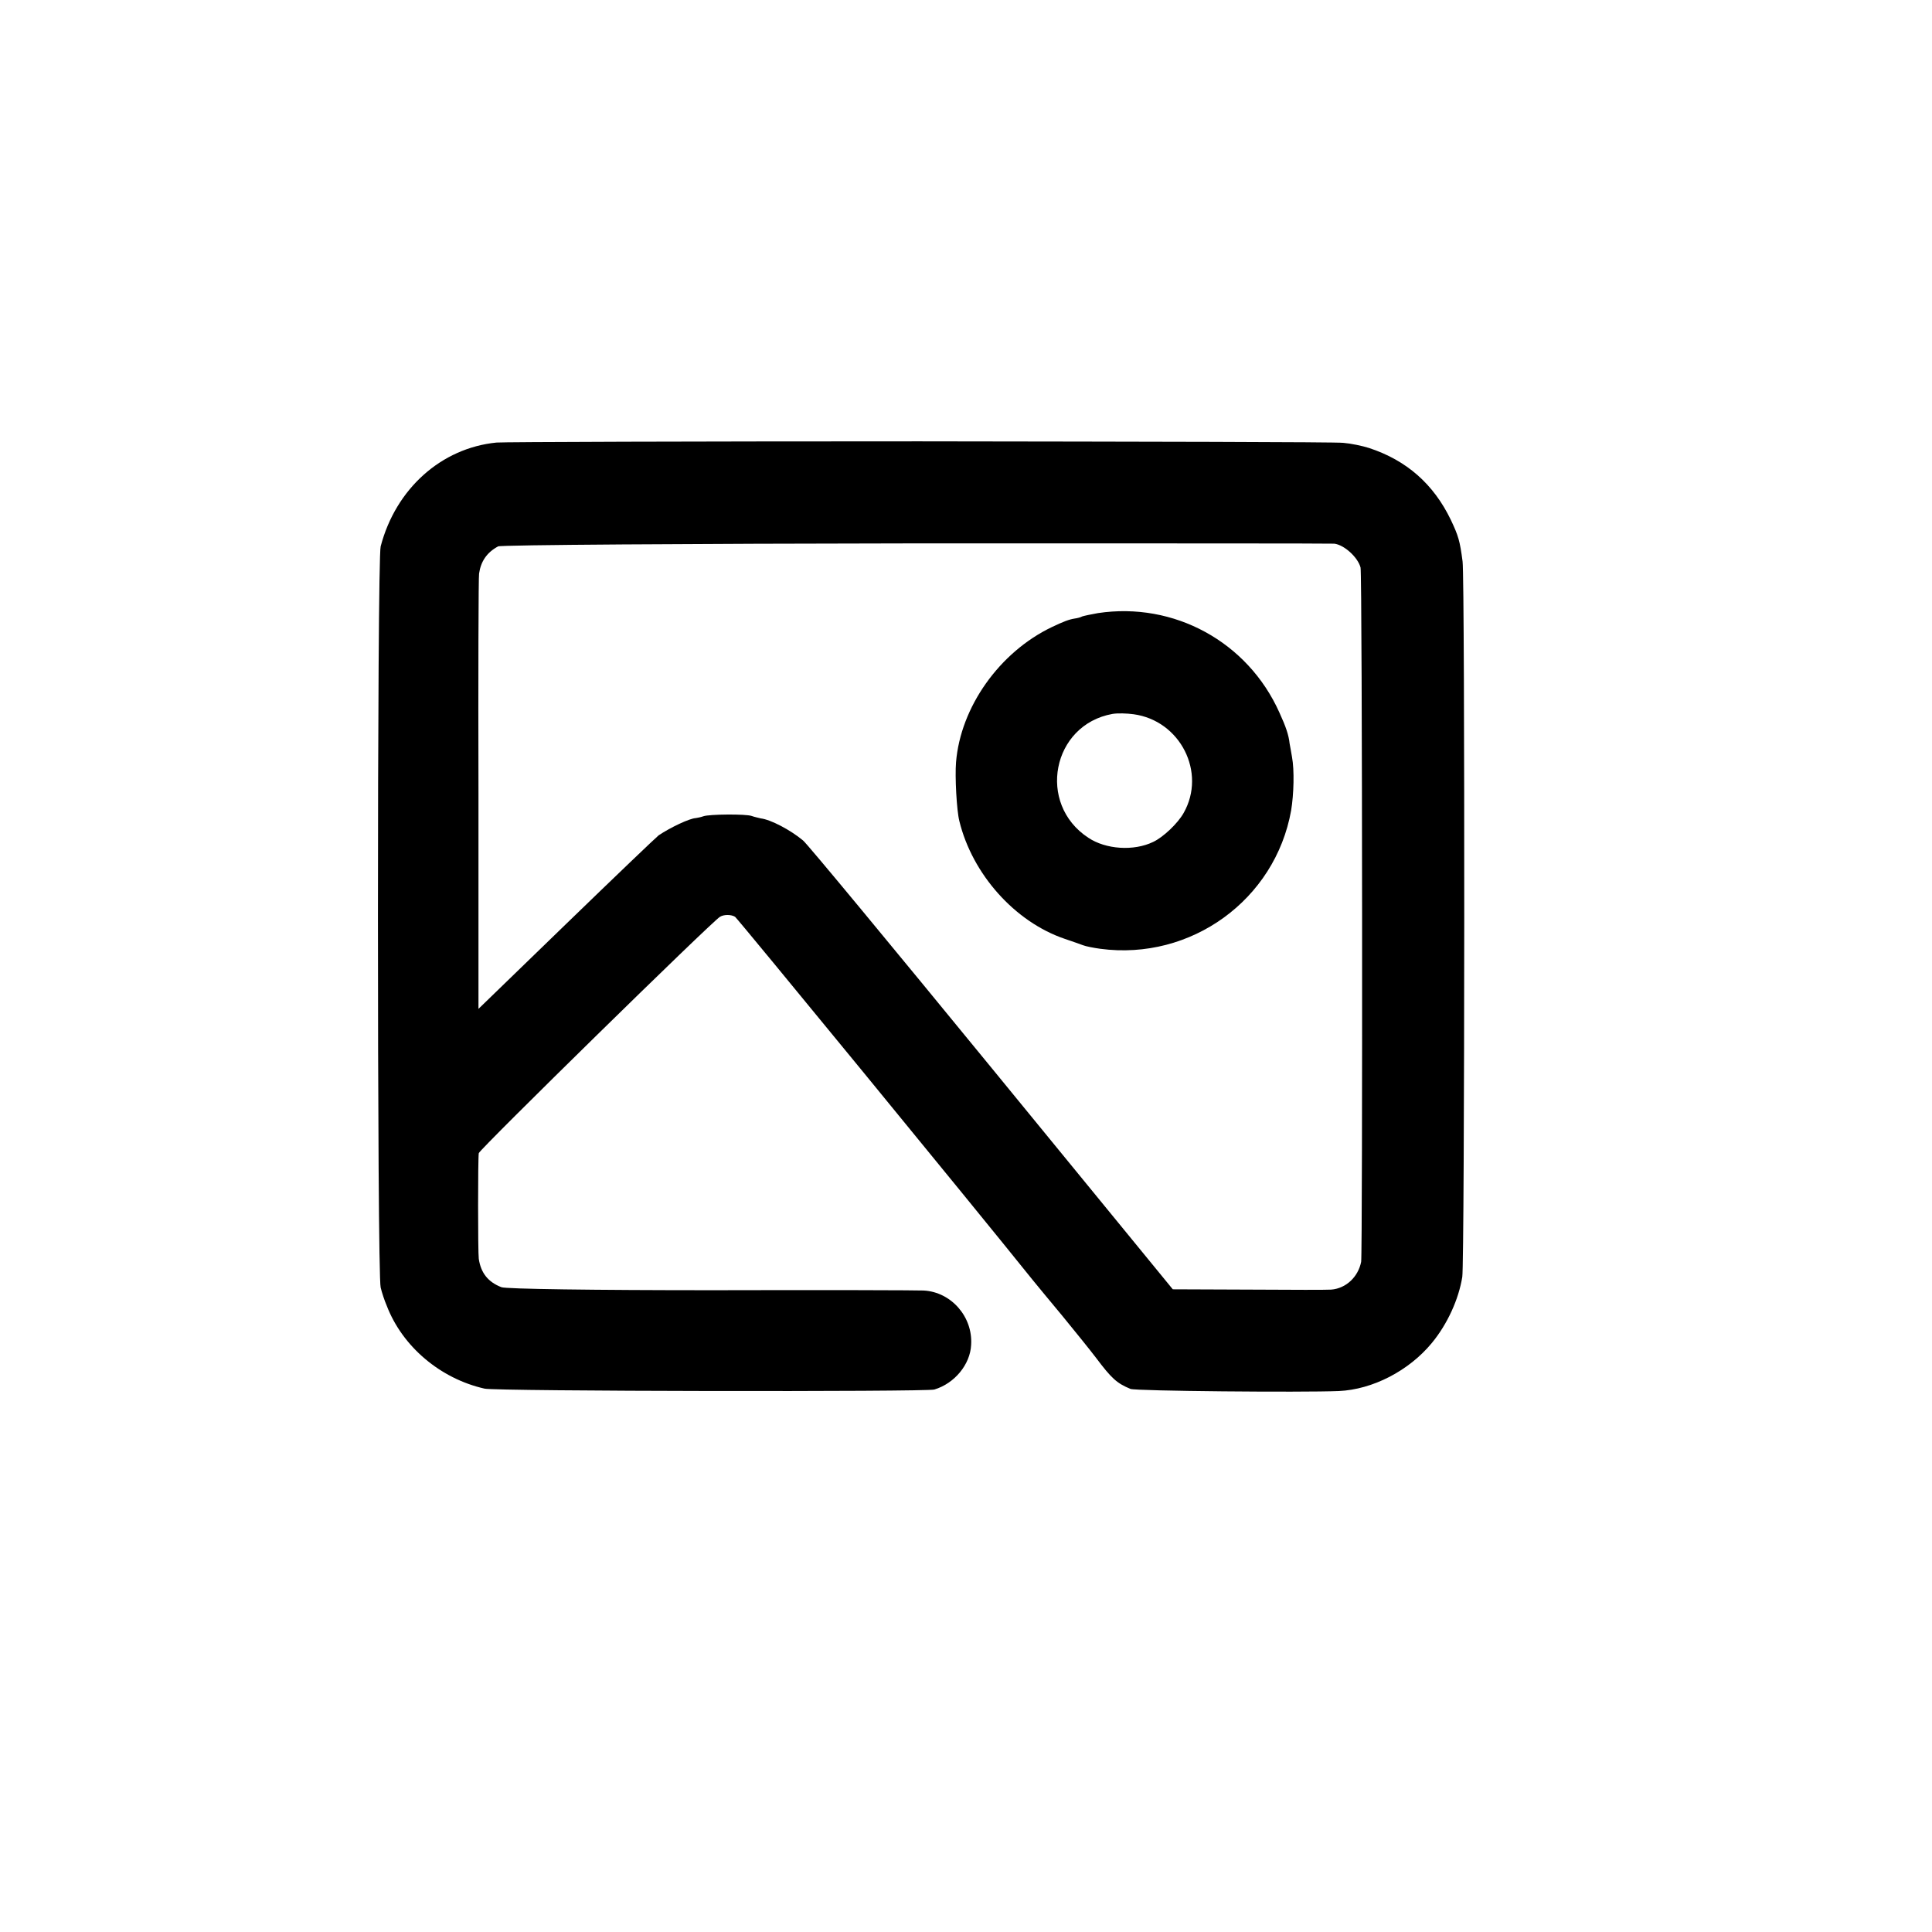
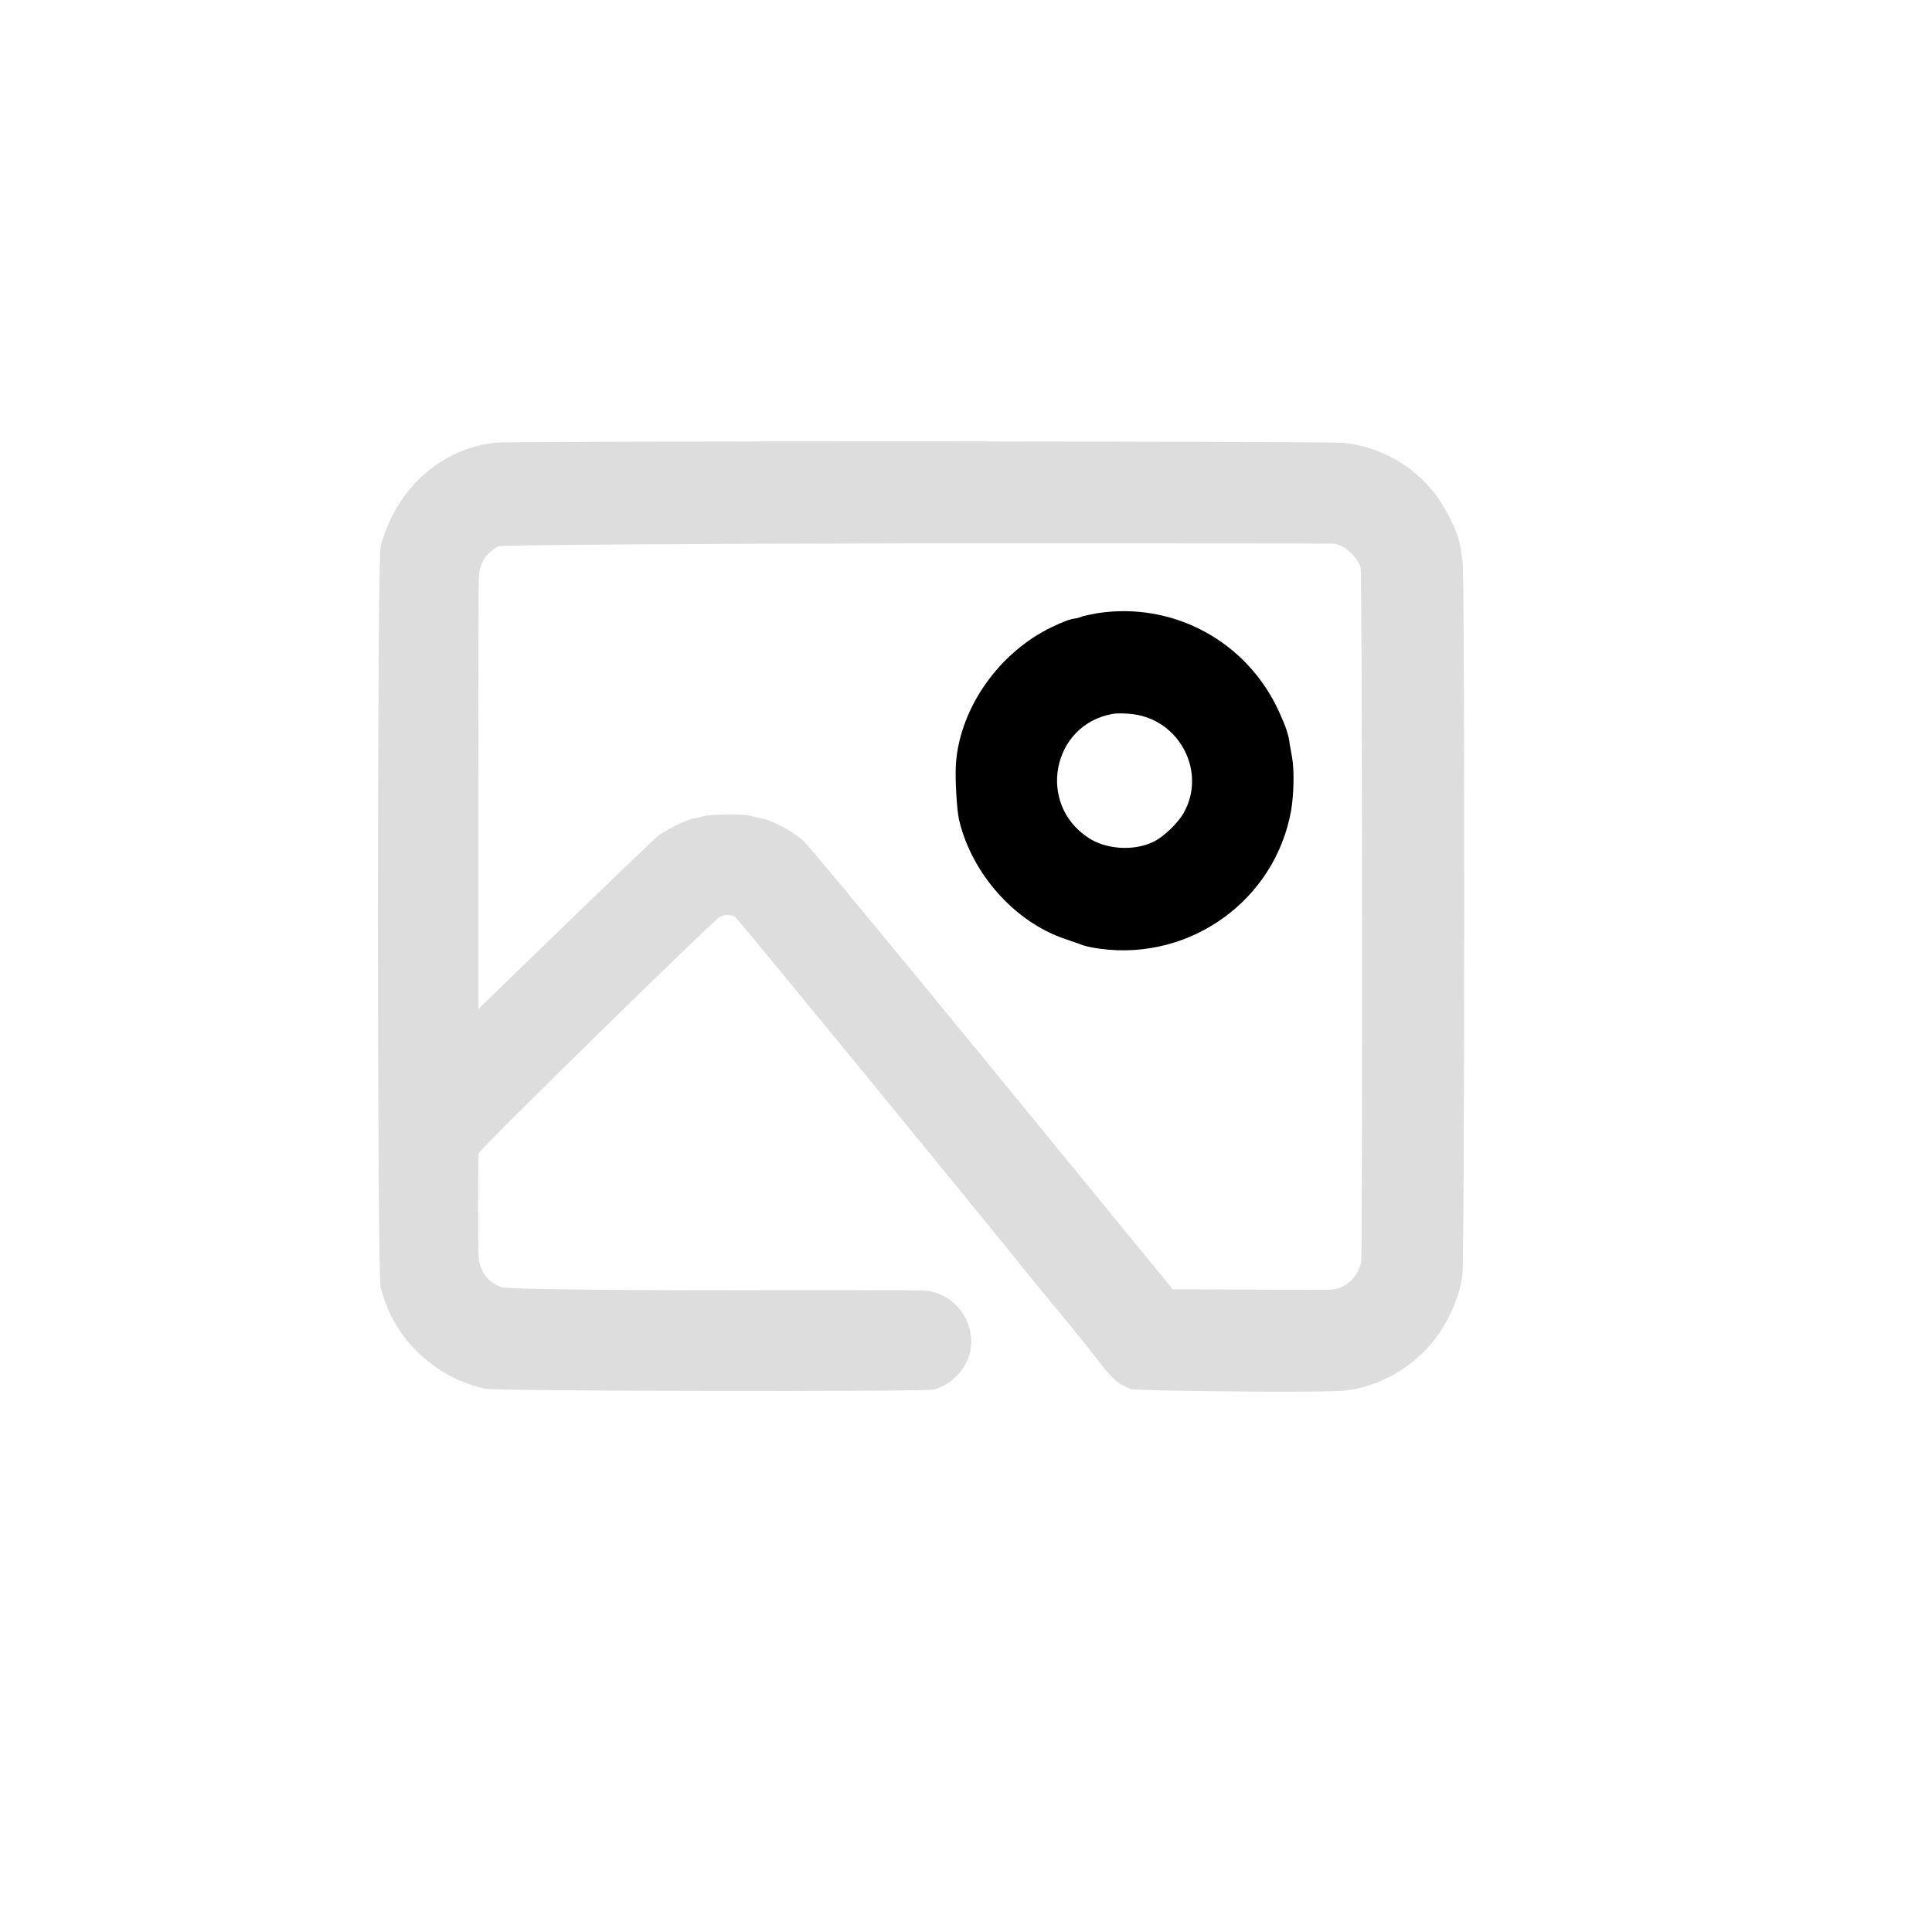
<svg xmlns="http://www.w3.org/2000/svg" viewBox="0 0 640 640" style="width: 100%; height: auto; display: block;">
-   <path fill="#000000" fill-rule="evenodd" d="M304.5 146.2C379.3 146.3 442.5 146.4 445 146.7C447.5 146.9 451.3 147.7 453.5 148.4C466 152.5 474.9 160.4 480.6 172.2C483.1 177.5 483.6 179.1 484.5 186C485.3 192.3 485.2 417.7 484.4 423C483.2 430.4 479.5 438.6 474.3 444.9C466.7 454.1 454.7 460.3 443.5 460.8C431.2 461.3 376.2 460.8 374.5 460.1C369.9 458.2 368.2 456.6 363 449.7C361.1 447.2 356.1 441 352 436C347.9 431.1 343.4 425.6 342 423.9C322.6 399.7 244.2 304.1 243.5 303.7C242.2 302.9 239.8 302.9 238.5 303.7C235.9 305.2 158.9 380.7 158.6 382C158.3 383.8 158.3 414.8 158.6 417C159.3 421.7 161.7 424.7 166.1 426.4C167.5 427 197 427.4 236 427.4C273.1 427.3 304.6 427.4 306 427.5C315.1 428 322.3 436.2 321.7 445.5C321.4 452 316.2 458.3 309.5 460.3C306.8 461.1 164.2 460.9 160.5 460C145.9 456.7 133.3 446.1 128.1 432.5C127.4 430.9 126.5 428.2 126.1 426.5C124.9 422.3 124.9 185.3 126.1 181C131.1 161.9 146.2 148.4 164.5 146.6C166.7 146.4 229.7 146.2 304.5 146.2ZM303.5 180C228.2 180.1 165.8 180.5 165 181C161.3 183 159.3 185.9 158.7 190C158.5 190.8 158.4 223.6 158.5 262.9L158.5 334.2L187.5 306.1C203.5 290.6 217.3 277.4 218.2 276.7C222.1 274.1 228.4 271.1 230.5 271C231.1 270.9 232.2 270.7 233 270.4C234.9 269.7 247.1 269.6 249 270.3C249.8 270.6 251.2 270.9 252 271.1C255.3 271.5 261.8 274.9 266 278.4C267.4 279.5 295.5 313.5 328.5 353.8L388.5 427.1L414 427.2C428 427.3 440.2 427.3 441 427.2C445.9 426.8 449.9 423 450.9 418C451.4 415.1 451.3 190.2 450.7 188C449.8 184.6 445.3 180.5 442 180.1C441.2 180 378.9 180 303.5 180Z" style="" />
+   <path fill="#dddddd" fill-rule="evenodd" d="M304.5 146.2C379.3 146.3 442.5 146.4 445 146.7C447.5 146.9 451.3 147.7 453.5 148.4C466 152.5 474.9 160.4 480.6 172.2C483.1 177.5 483.6 179.1 484.5 186C485.3 192.3 485.2 417.7 484.4 423C483.2 430.4 479.5 438.6 474.3 444.9C466.7 454.1 454.7 460.3 443.5 460.8C431.2 461.3 376.2 460.8 374.5 460.1C369.9 458.2 368.2 456.6 363 449.7C361.1 447.2 356.1 441 352 436C347.9 431.1 343.4 425.6 342 423.9C322.6 399.7 244.2 304.1 243.5 303.7C242.2 302.9 239.8 302.9 238.5 303.7C235.9 305.2 158.9 380.7 158.6 382C158.3 383.8 158.3 414.8 158.6 417C159.3 421.7 161.7 424.7 166.1 426.4C167.5 427 197 427.4 236 427.4C273.1 427.3 304.6 427.4 306 427.5C315.1 428 322.3 436.2 321.7 445.5C321.4 452 316.2 458.3 309.5 460.3C306.8 461.1 164.2 460.9 160.5 460C145.9 456.7 133.3 446.1 128.1 432.5C127.4 430.9 126.5 428.2 126.1 426.5C124.9 422.3 124.9 185.3 126.1 181C131.1 161.9 146.2 148.4 164.5 146.6C166.7 146.4 229.7 146.2 304.5 146.2ZM303.5 180C228.2 180.1 165.8 180.5 165 181C161.3 183 159.3 185.9 158.7 190C158.5 190.8 158.4 223.6 158.5 262.9L158.5 334.2L187.5 306.1C203.5 290.6 217.3 277.4 218.2 276.7C222.1 274.1 228.4 271.1 230.5 271C231.1 270.9 232.2 270.7 233 270.4C234.9 269.7 247.1 269.6 249 270.3C249.8 270.6 251.2 270.9 252 271.1C255.3 271.5 261.8 274.9 266 278.4C267.4 279.5 295.5 313.5 328.5 353.8L388.5 427.1L414 427.2C428 427.3 440.2 427.3 441 427.2C445.9 426.8 449.9 423 450.9 418C451.4 415.1 451.3 190.2 450.7 188C449.8 184.6 445.3 180.5 442 180.1C441.2 180 378.9 180 303.5 180Z" style="" />
  <path fill="#000000" fill-rule="evenodd" d="M363.7 203.1C388.9 199.3 413.3 212.6 423.8 236C426 240.8 426.9 243.5 427.2 246.3C427.4 247.2 427.7 249.2 428 250.8C428.8 255.1 428.6 263.1 427.7 268.5C422.4 298.1 394.5 318.3 364.5 314.3C362.3 314 359.7 313.5 358.7 313.1C357.7 312.7 355 311.8 352.7 311C336.2 305.4 322.1 289.6 317.8 272C316.9 268.5 316.3 257.2 316.7 252.5C318.2 234.2 331.1 216 348.5 207.7C352.3 205.9 354.1 205.2 356 204.9C356.8 204.8 358 204.5 358.5 204.2C359.1 204 361.4 203.5 363.7 203.1ZM368.5 236.5C348.5 240.1 343.4 266.3 360.5 277.5C366.3 281.4 375.6 282 382 278.9C385.4 277.3 390.2 272.7 392.1 269.3C399.7 255.9 391 238.7 375.5 236.6C373.3 236.3 370.2 236.2 368.5 236.5Z" style="" />
</svg>
